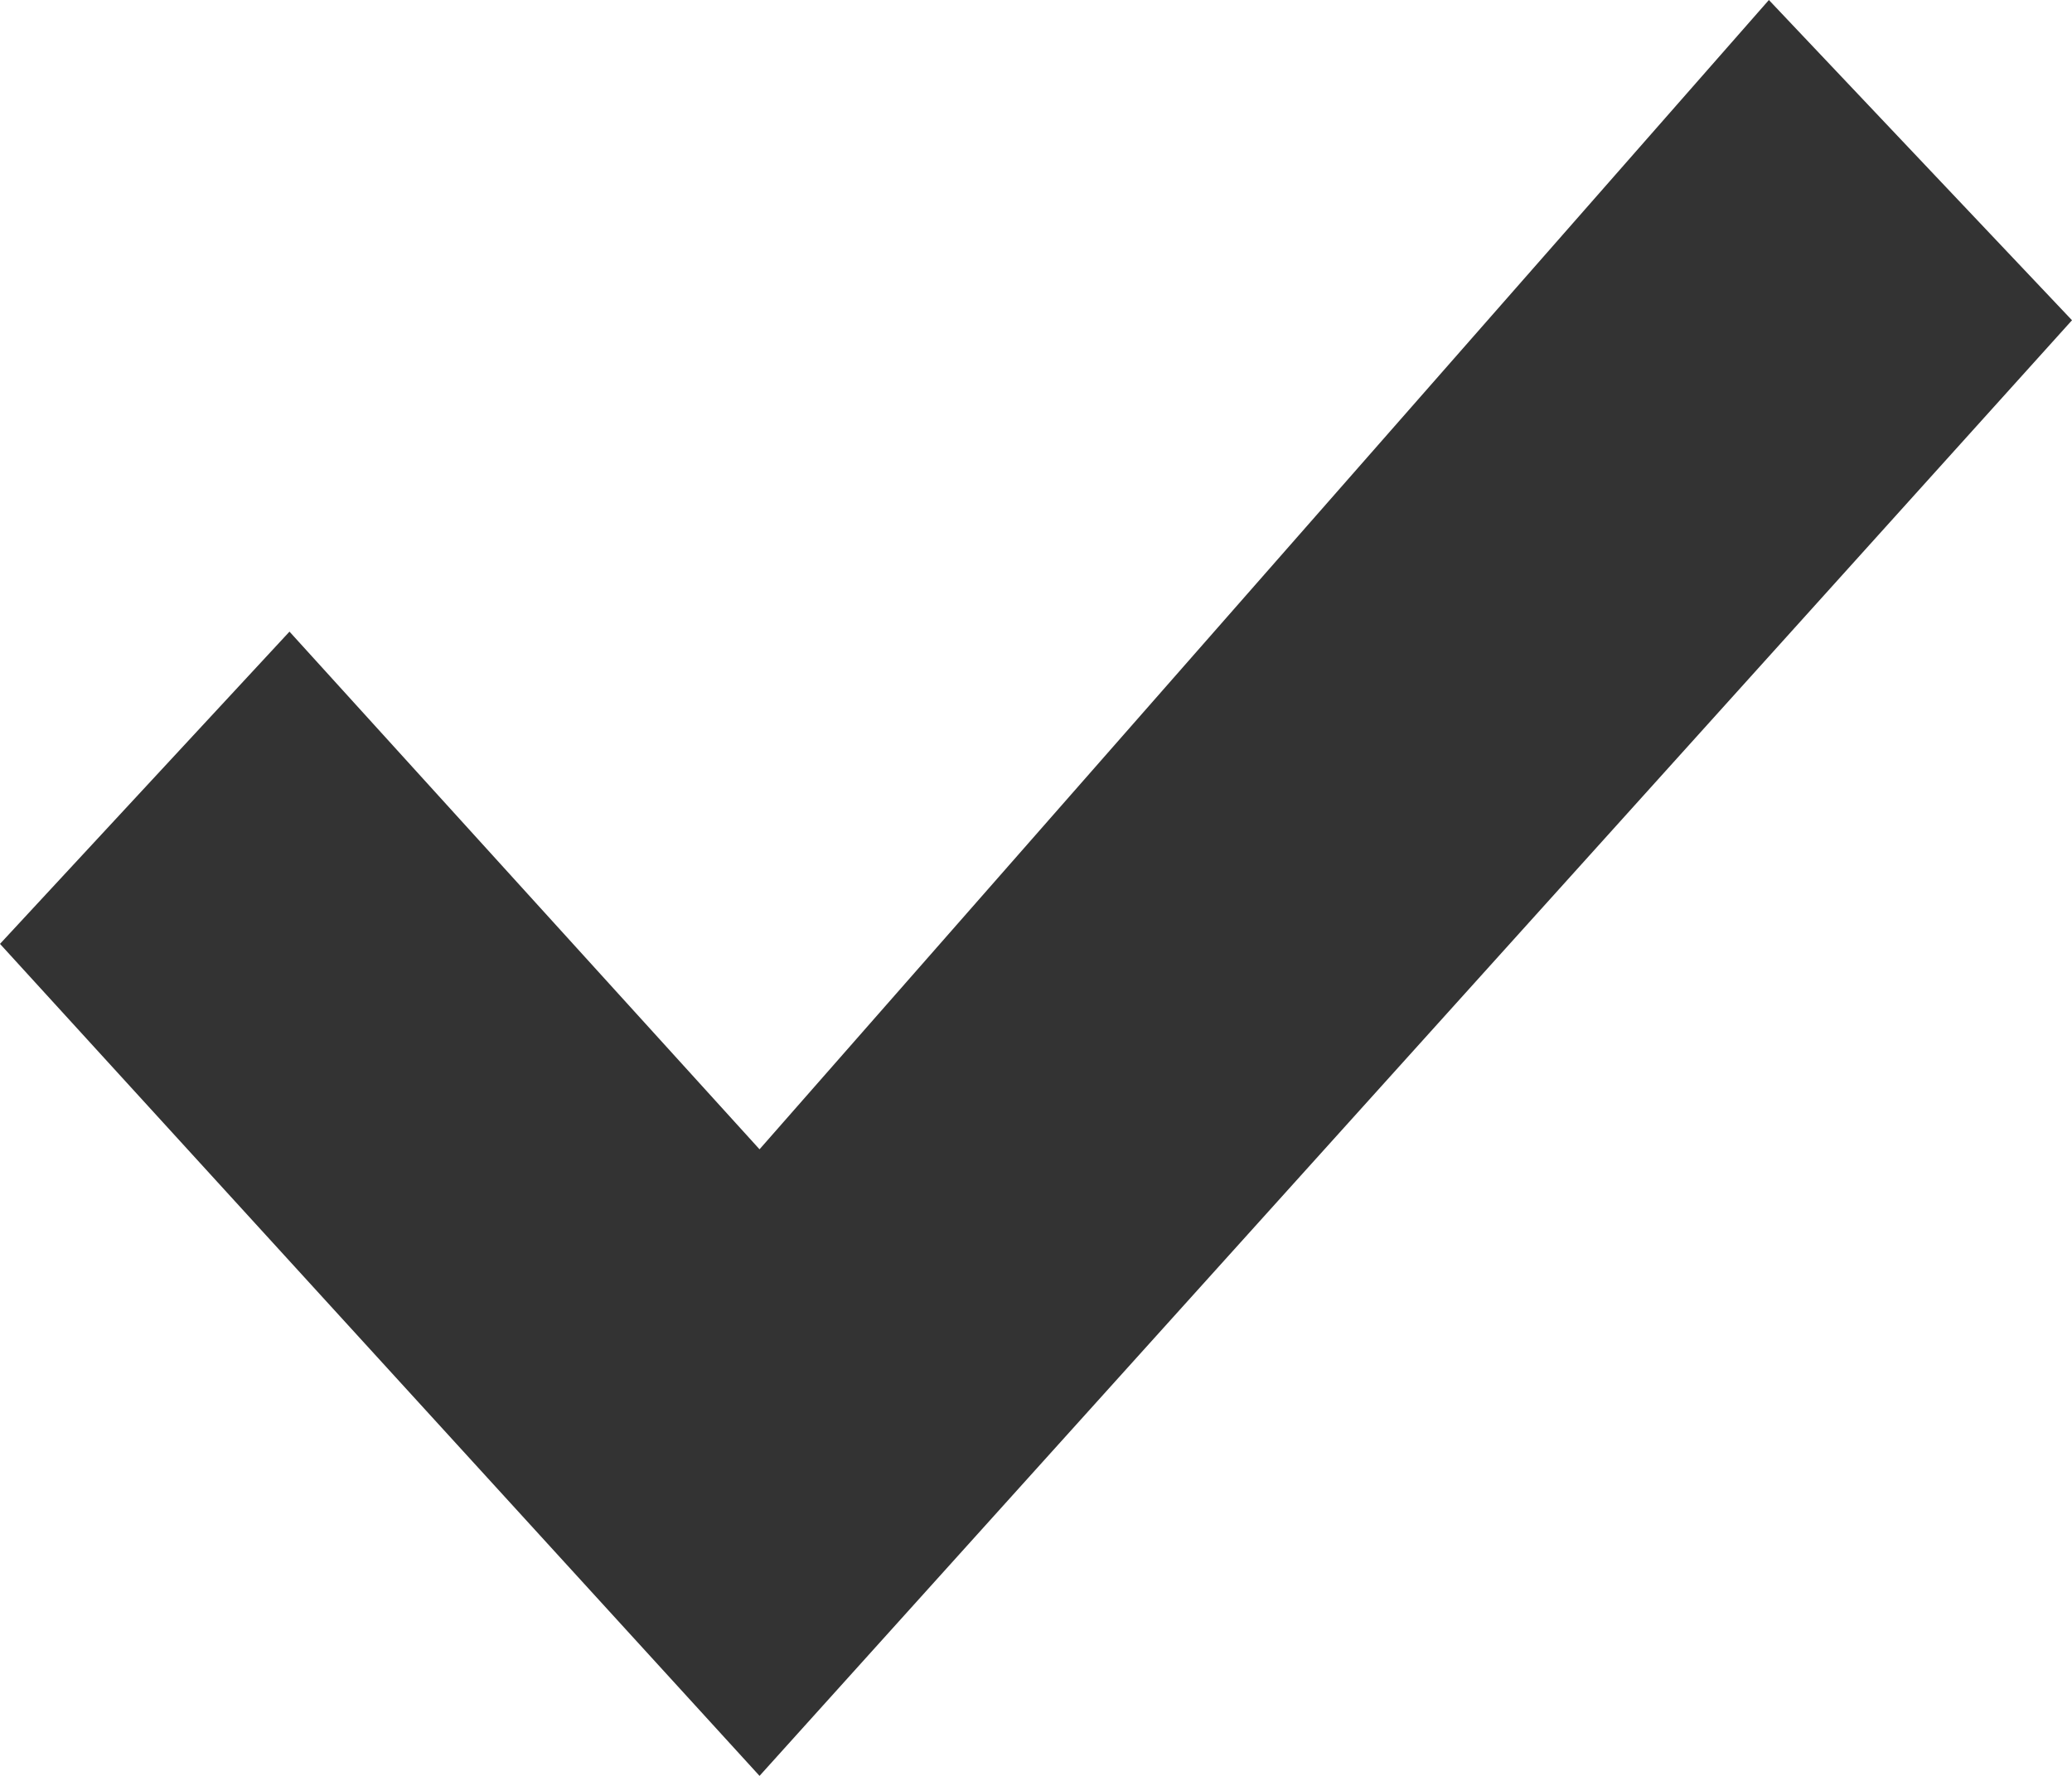
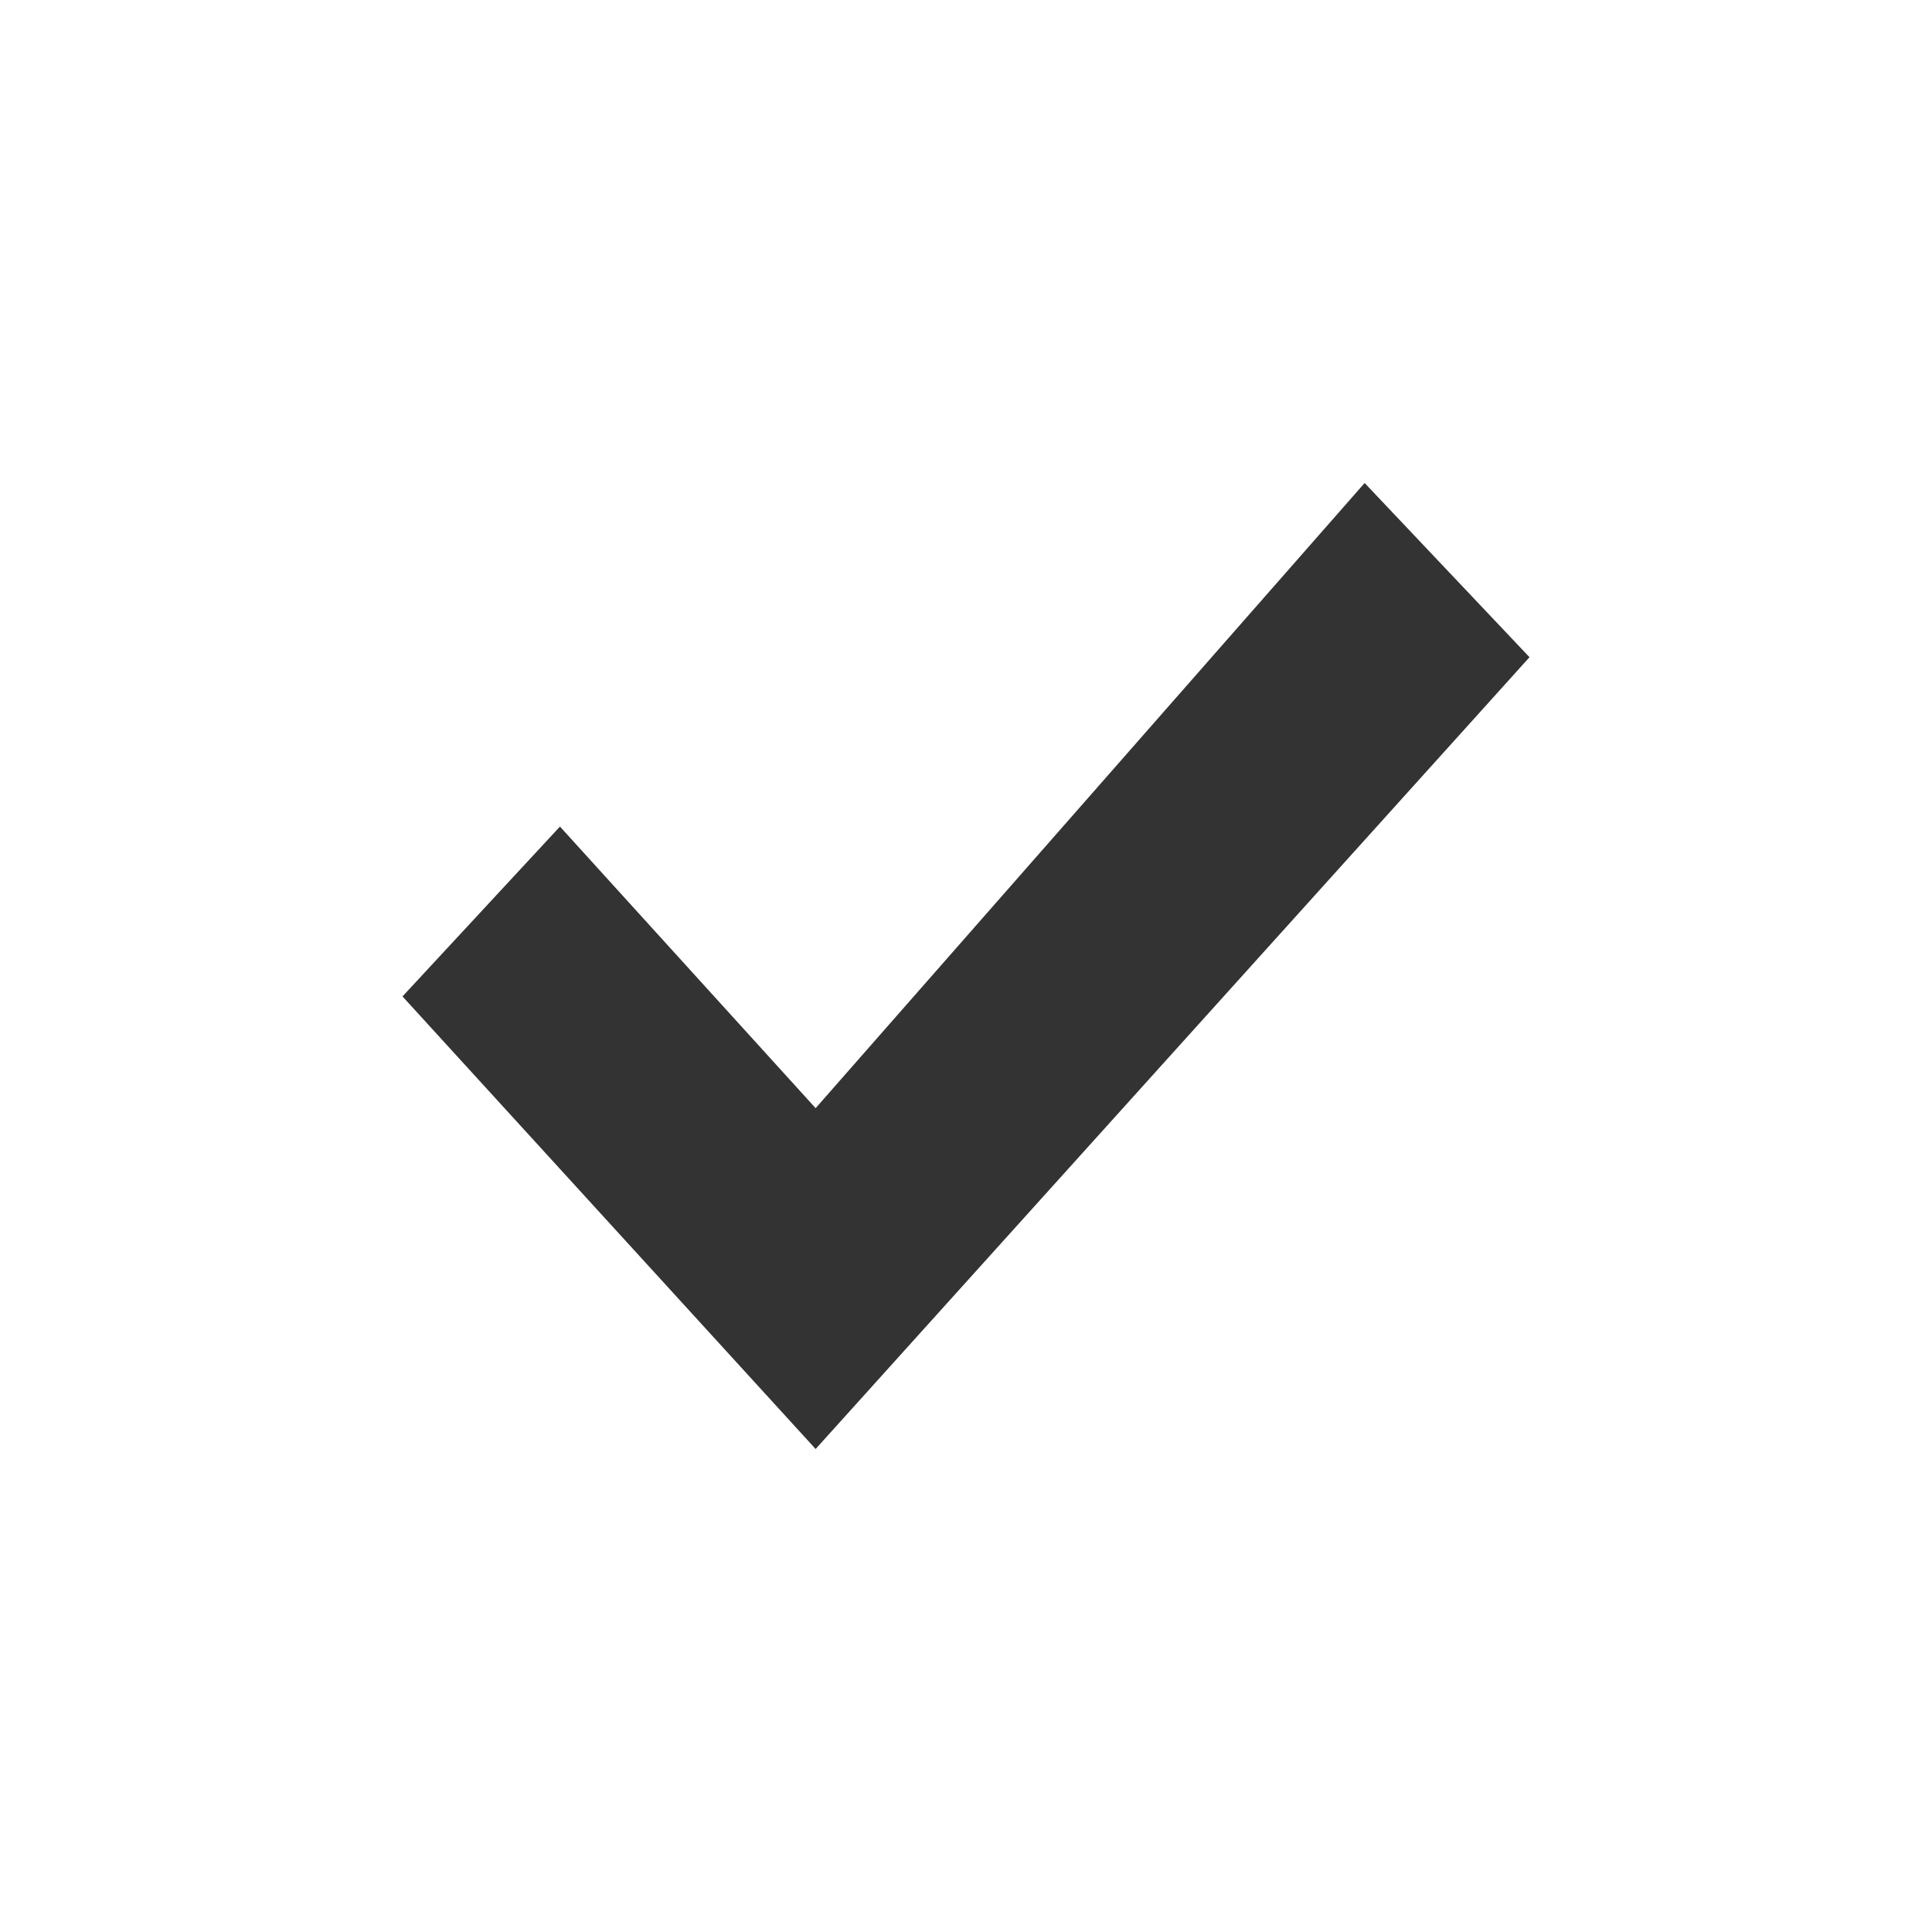
- <svg xmlns="http://www.w3.org/2000/svg" width="7px" height="6px" viewBox="0 0 7 6" version="1.1">
+ <svg xmlns="http://www.w3.org/2000/svg" width="12px" height="12px" viewBox="0 0 12 12" version="1.1">
  <defs />
  <g id="【未公示】" stroke="none" stroke-width="1" fill="none" fill-rule="evenodd">
-     <polygon id="对勾12" fill="#333333" points="2.566 6 0 3.189 0.978 2.134 2.566 3.883 5.976 0 7 1.082" />
+     <g id="【供序章用规范】组件-图标-魏博嘉" transform="translate(-160, -642)" fill="#333333">
+       <g id="对勾12" transform="translate(160, 642)">
+         <polygon points="5.066 9 2.5 6.189 3.478 5.134 5.066 6.883 8.476 3 9.5 4.082" />
+       </g>
+     </g>
  </g>
</svg>
